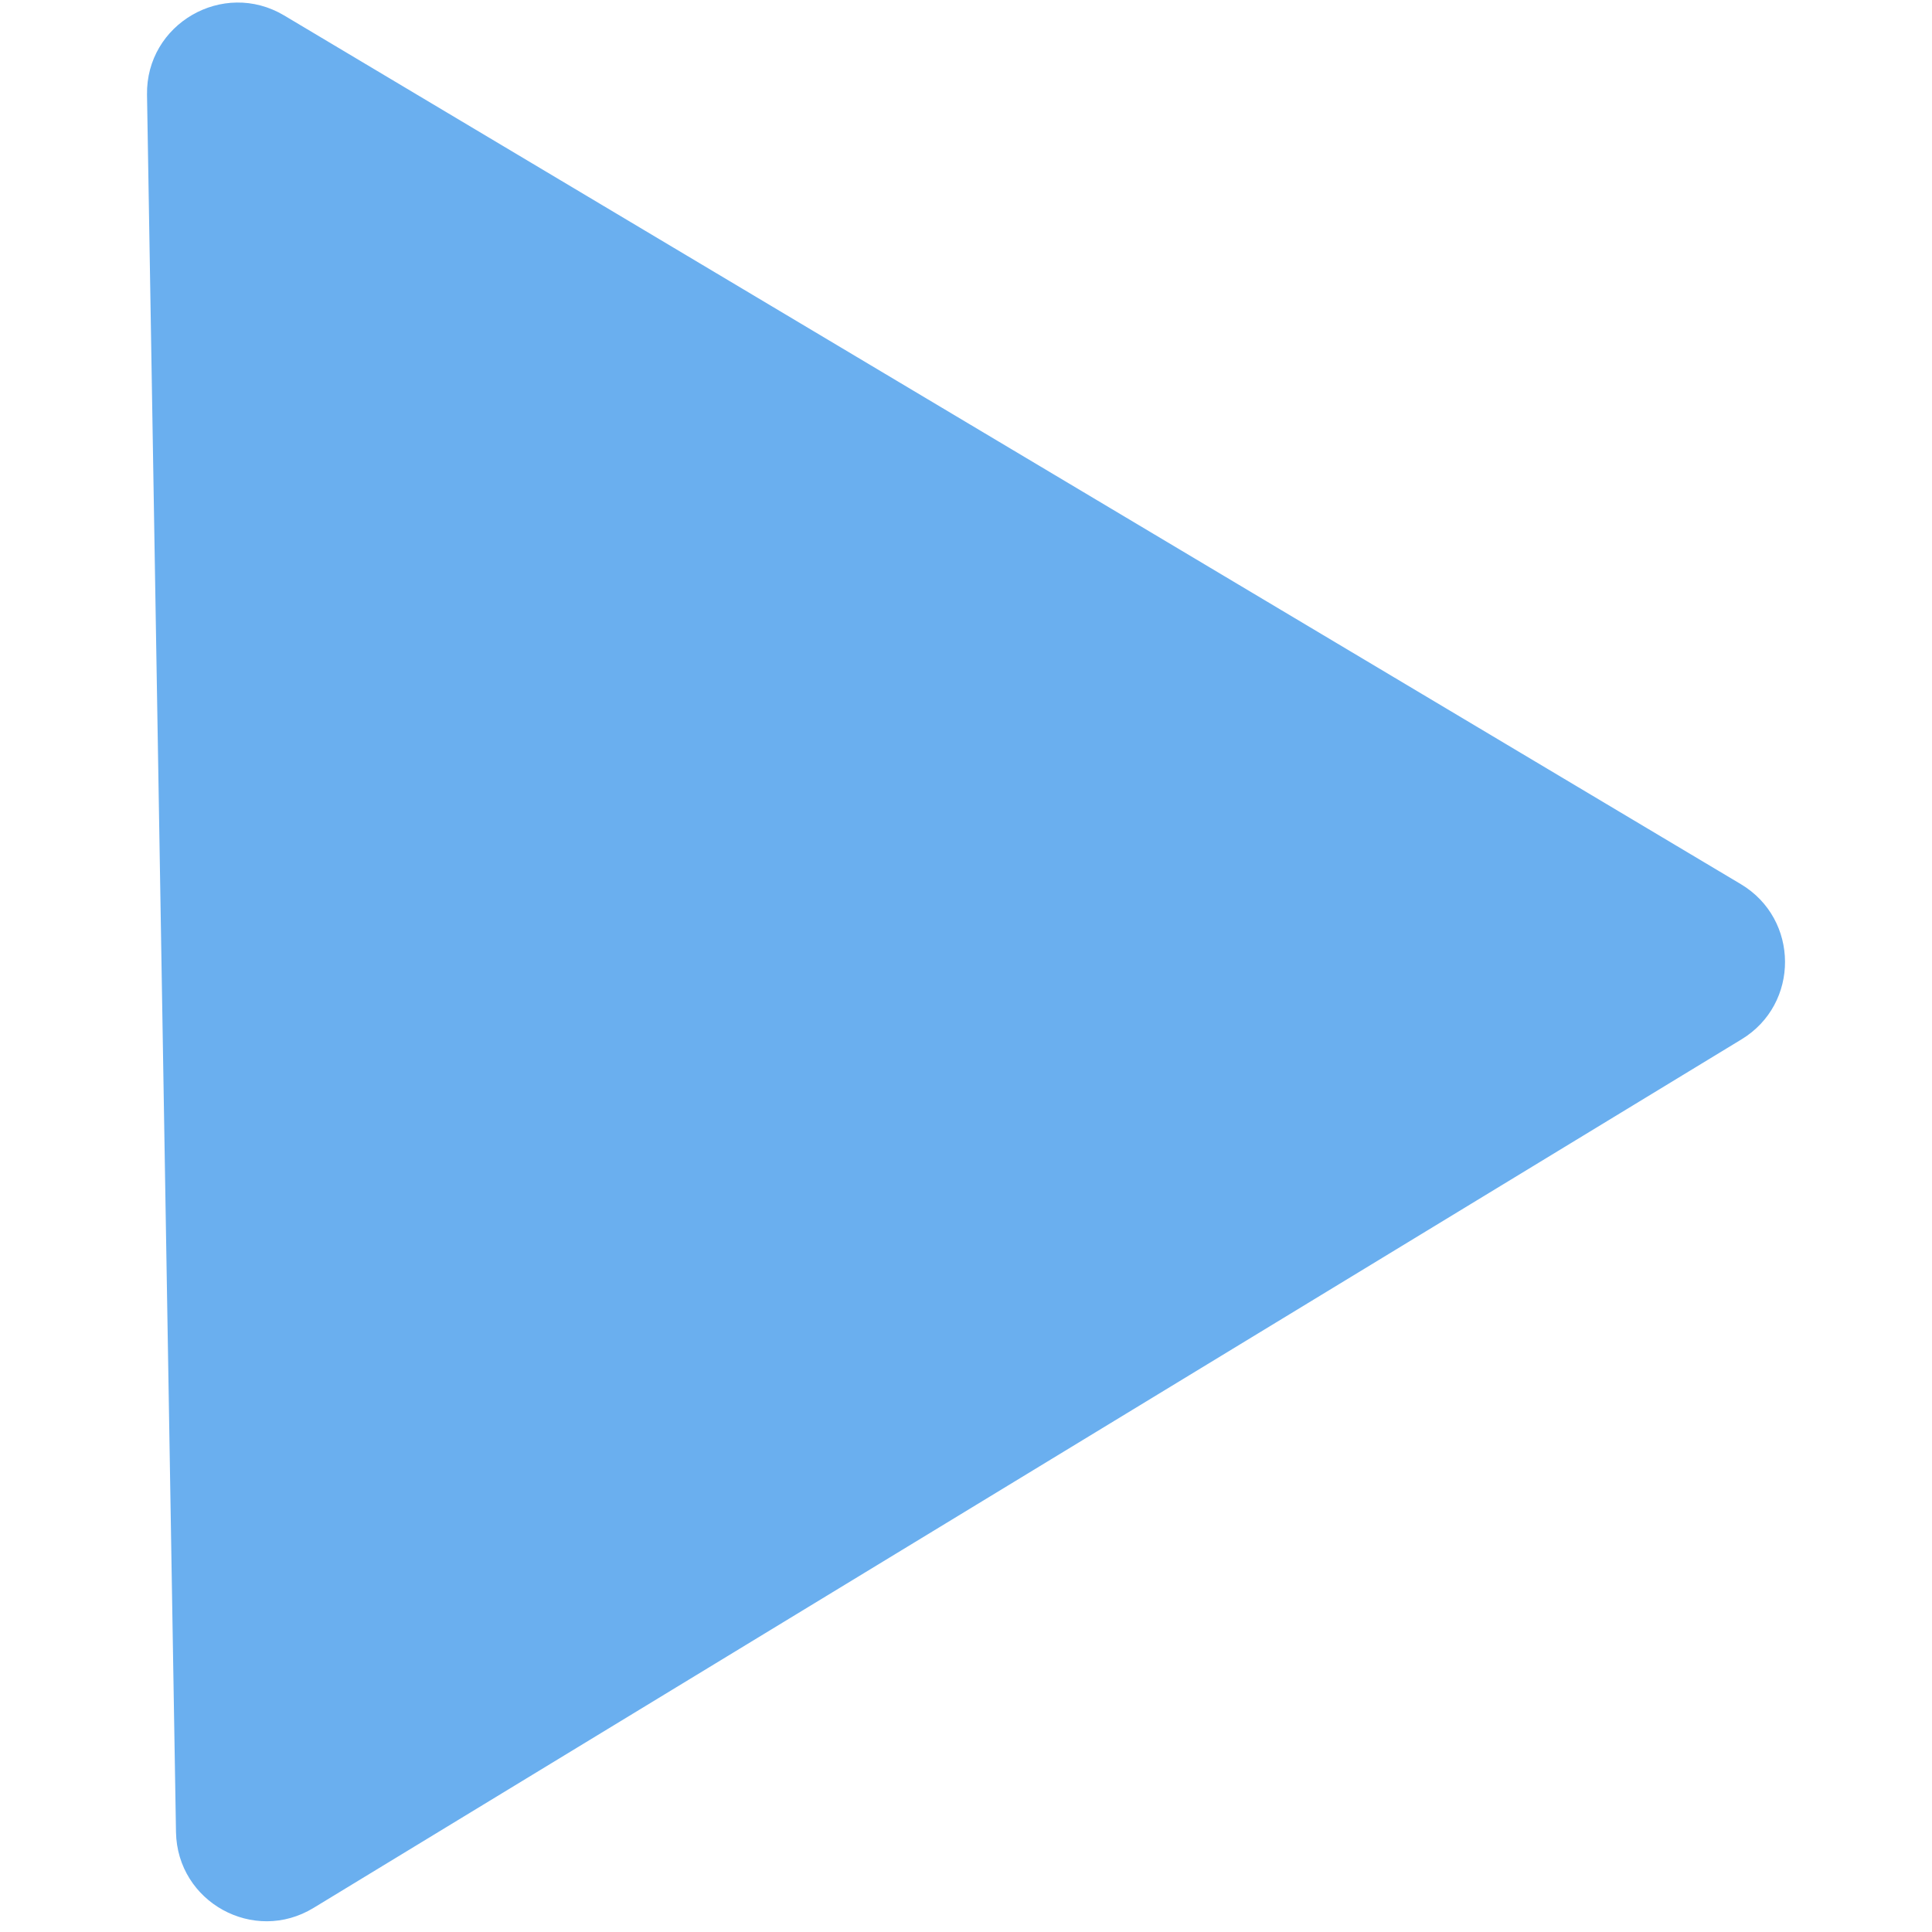
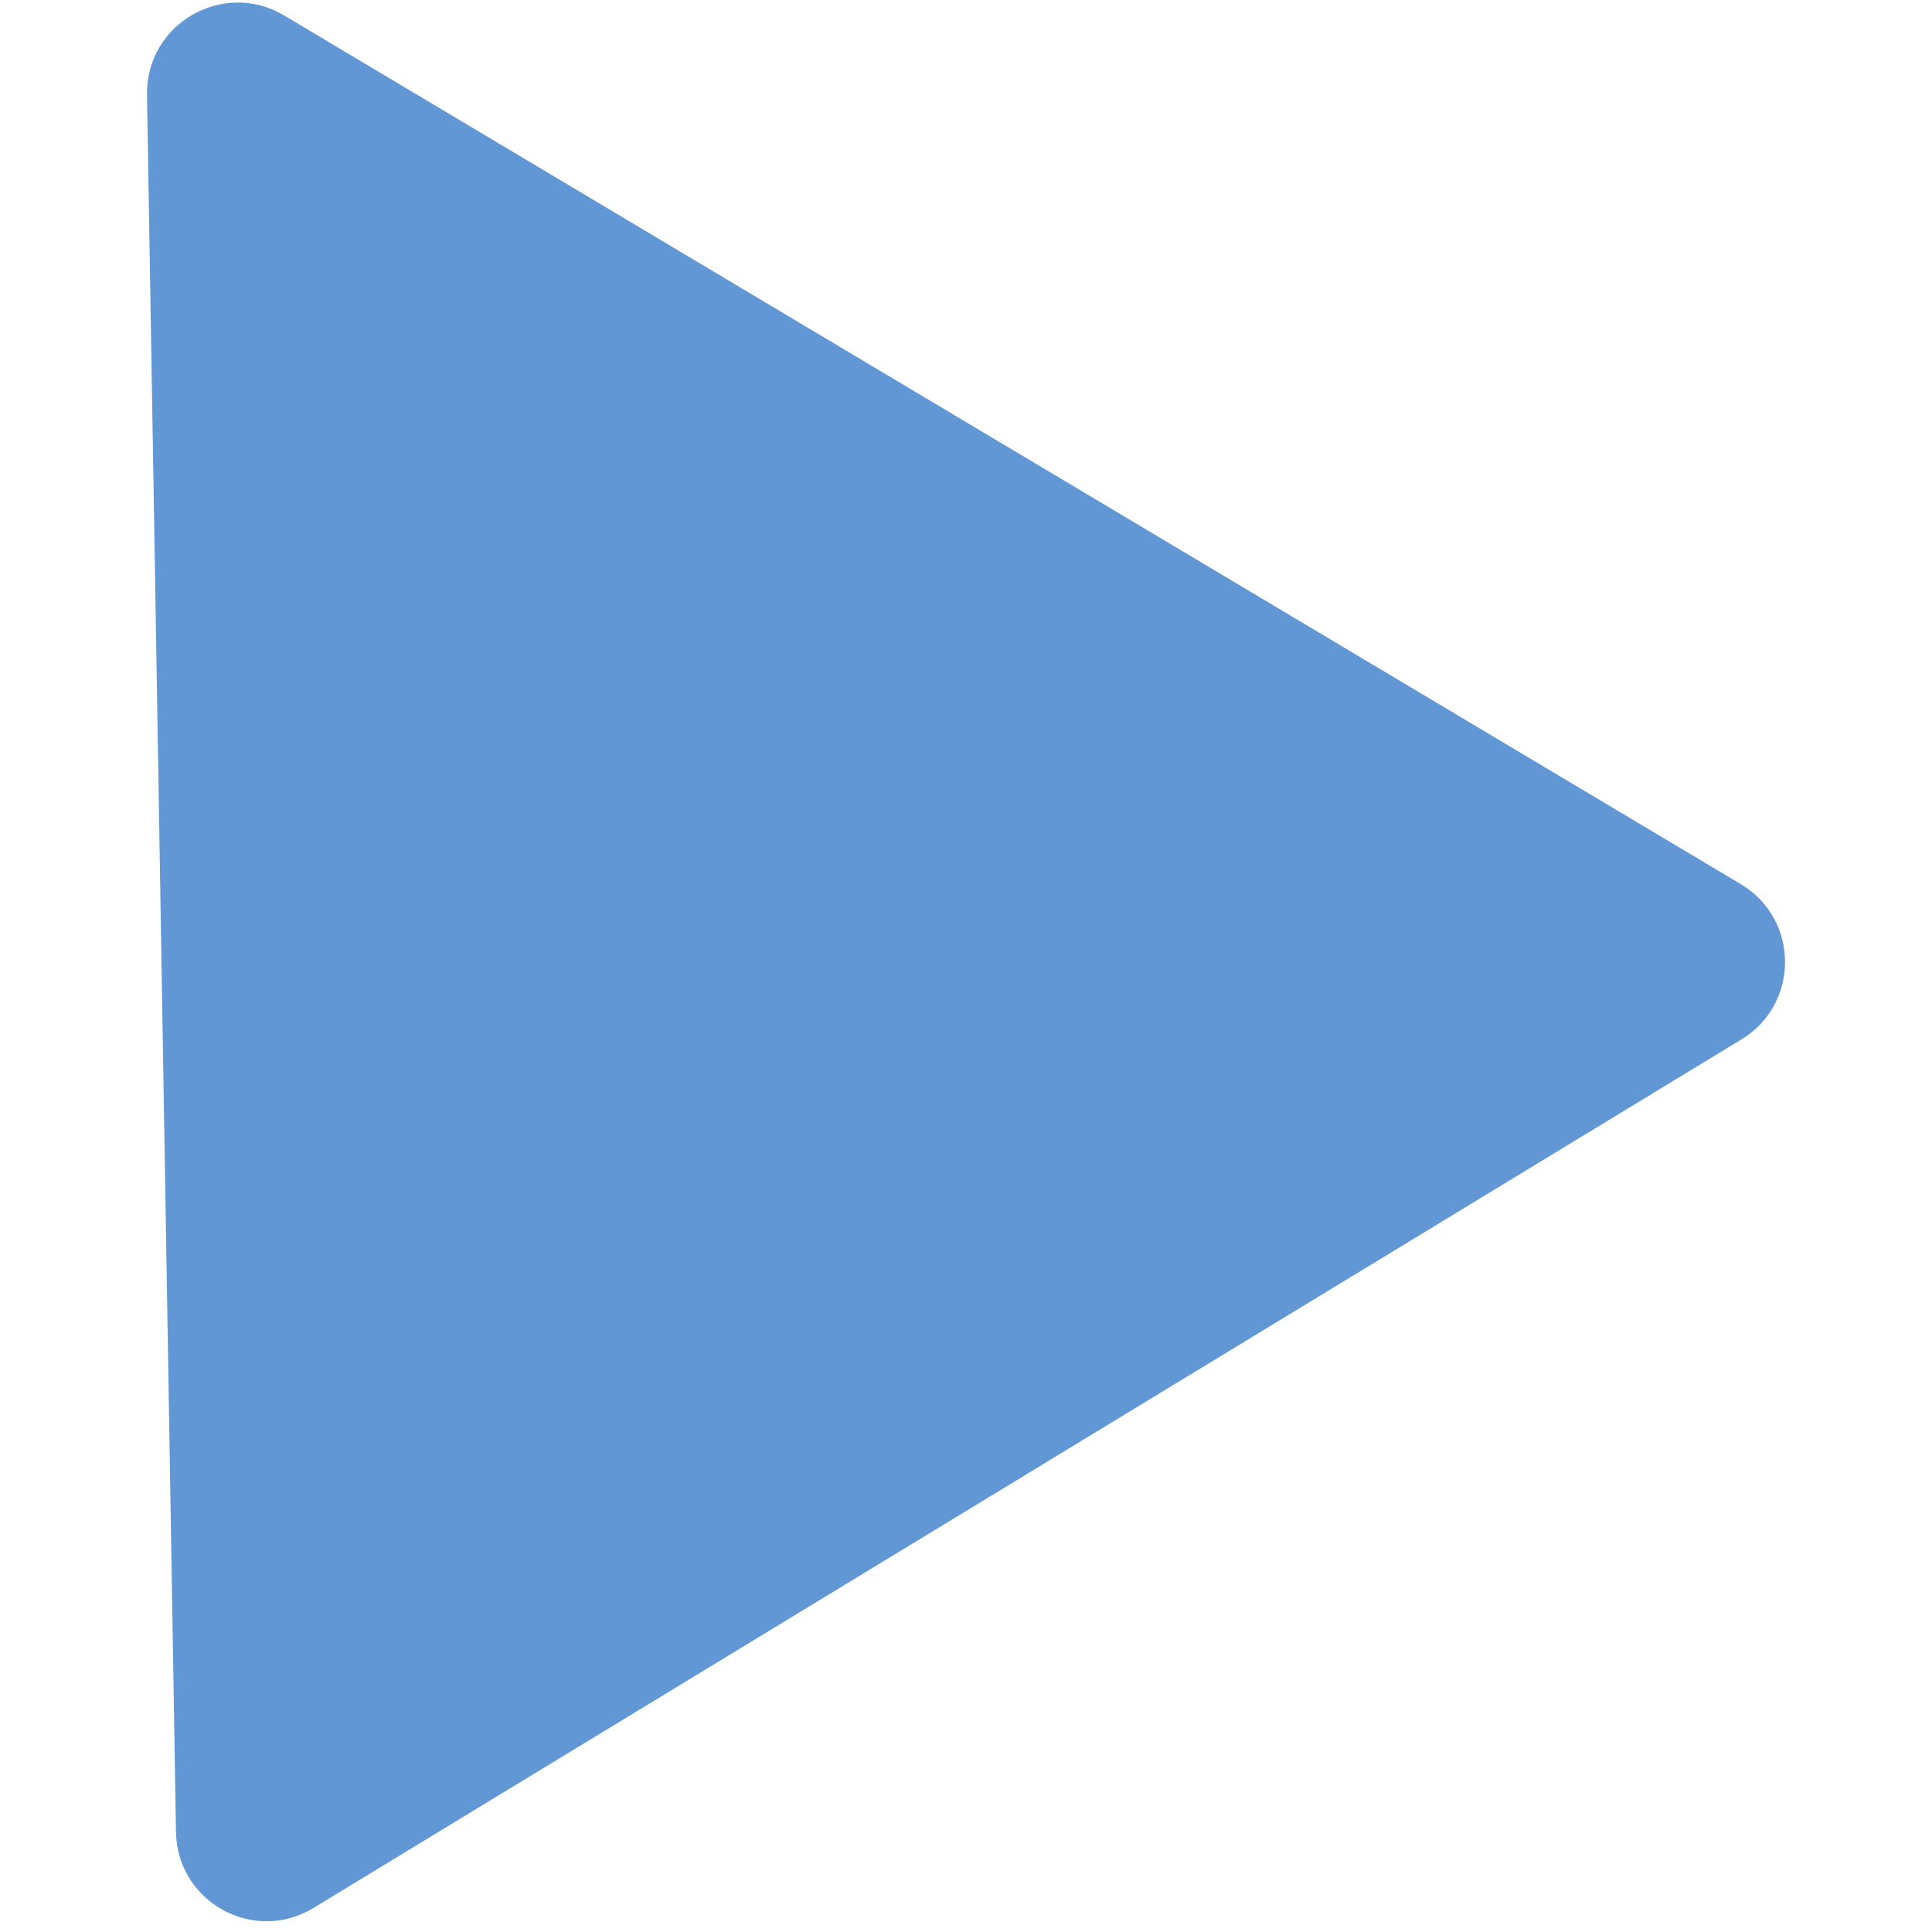
<svg xmlns="http://www.w3.org/2000/svg" id="Layer_1" data-name="Layer 1" viewBox="0 0 64 64">
  <defs>
    <style>
      .cls-1 {
-         fill: #6aafef;
+         fill: #6197d4;
      }
    </style>
  </defs>
  <path class="cls-1" d="m57.67,29.29L9.41.51c-2.02-1.2-4.58.28-4.54,2.63l.96,57.55c.04,2.32,2.58,3.72,4.56,2.51l47.3-28.77c1.93-1.17,1.92-3.98-.02-5.14Z" />
</svg>
